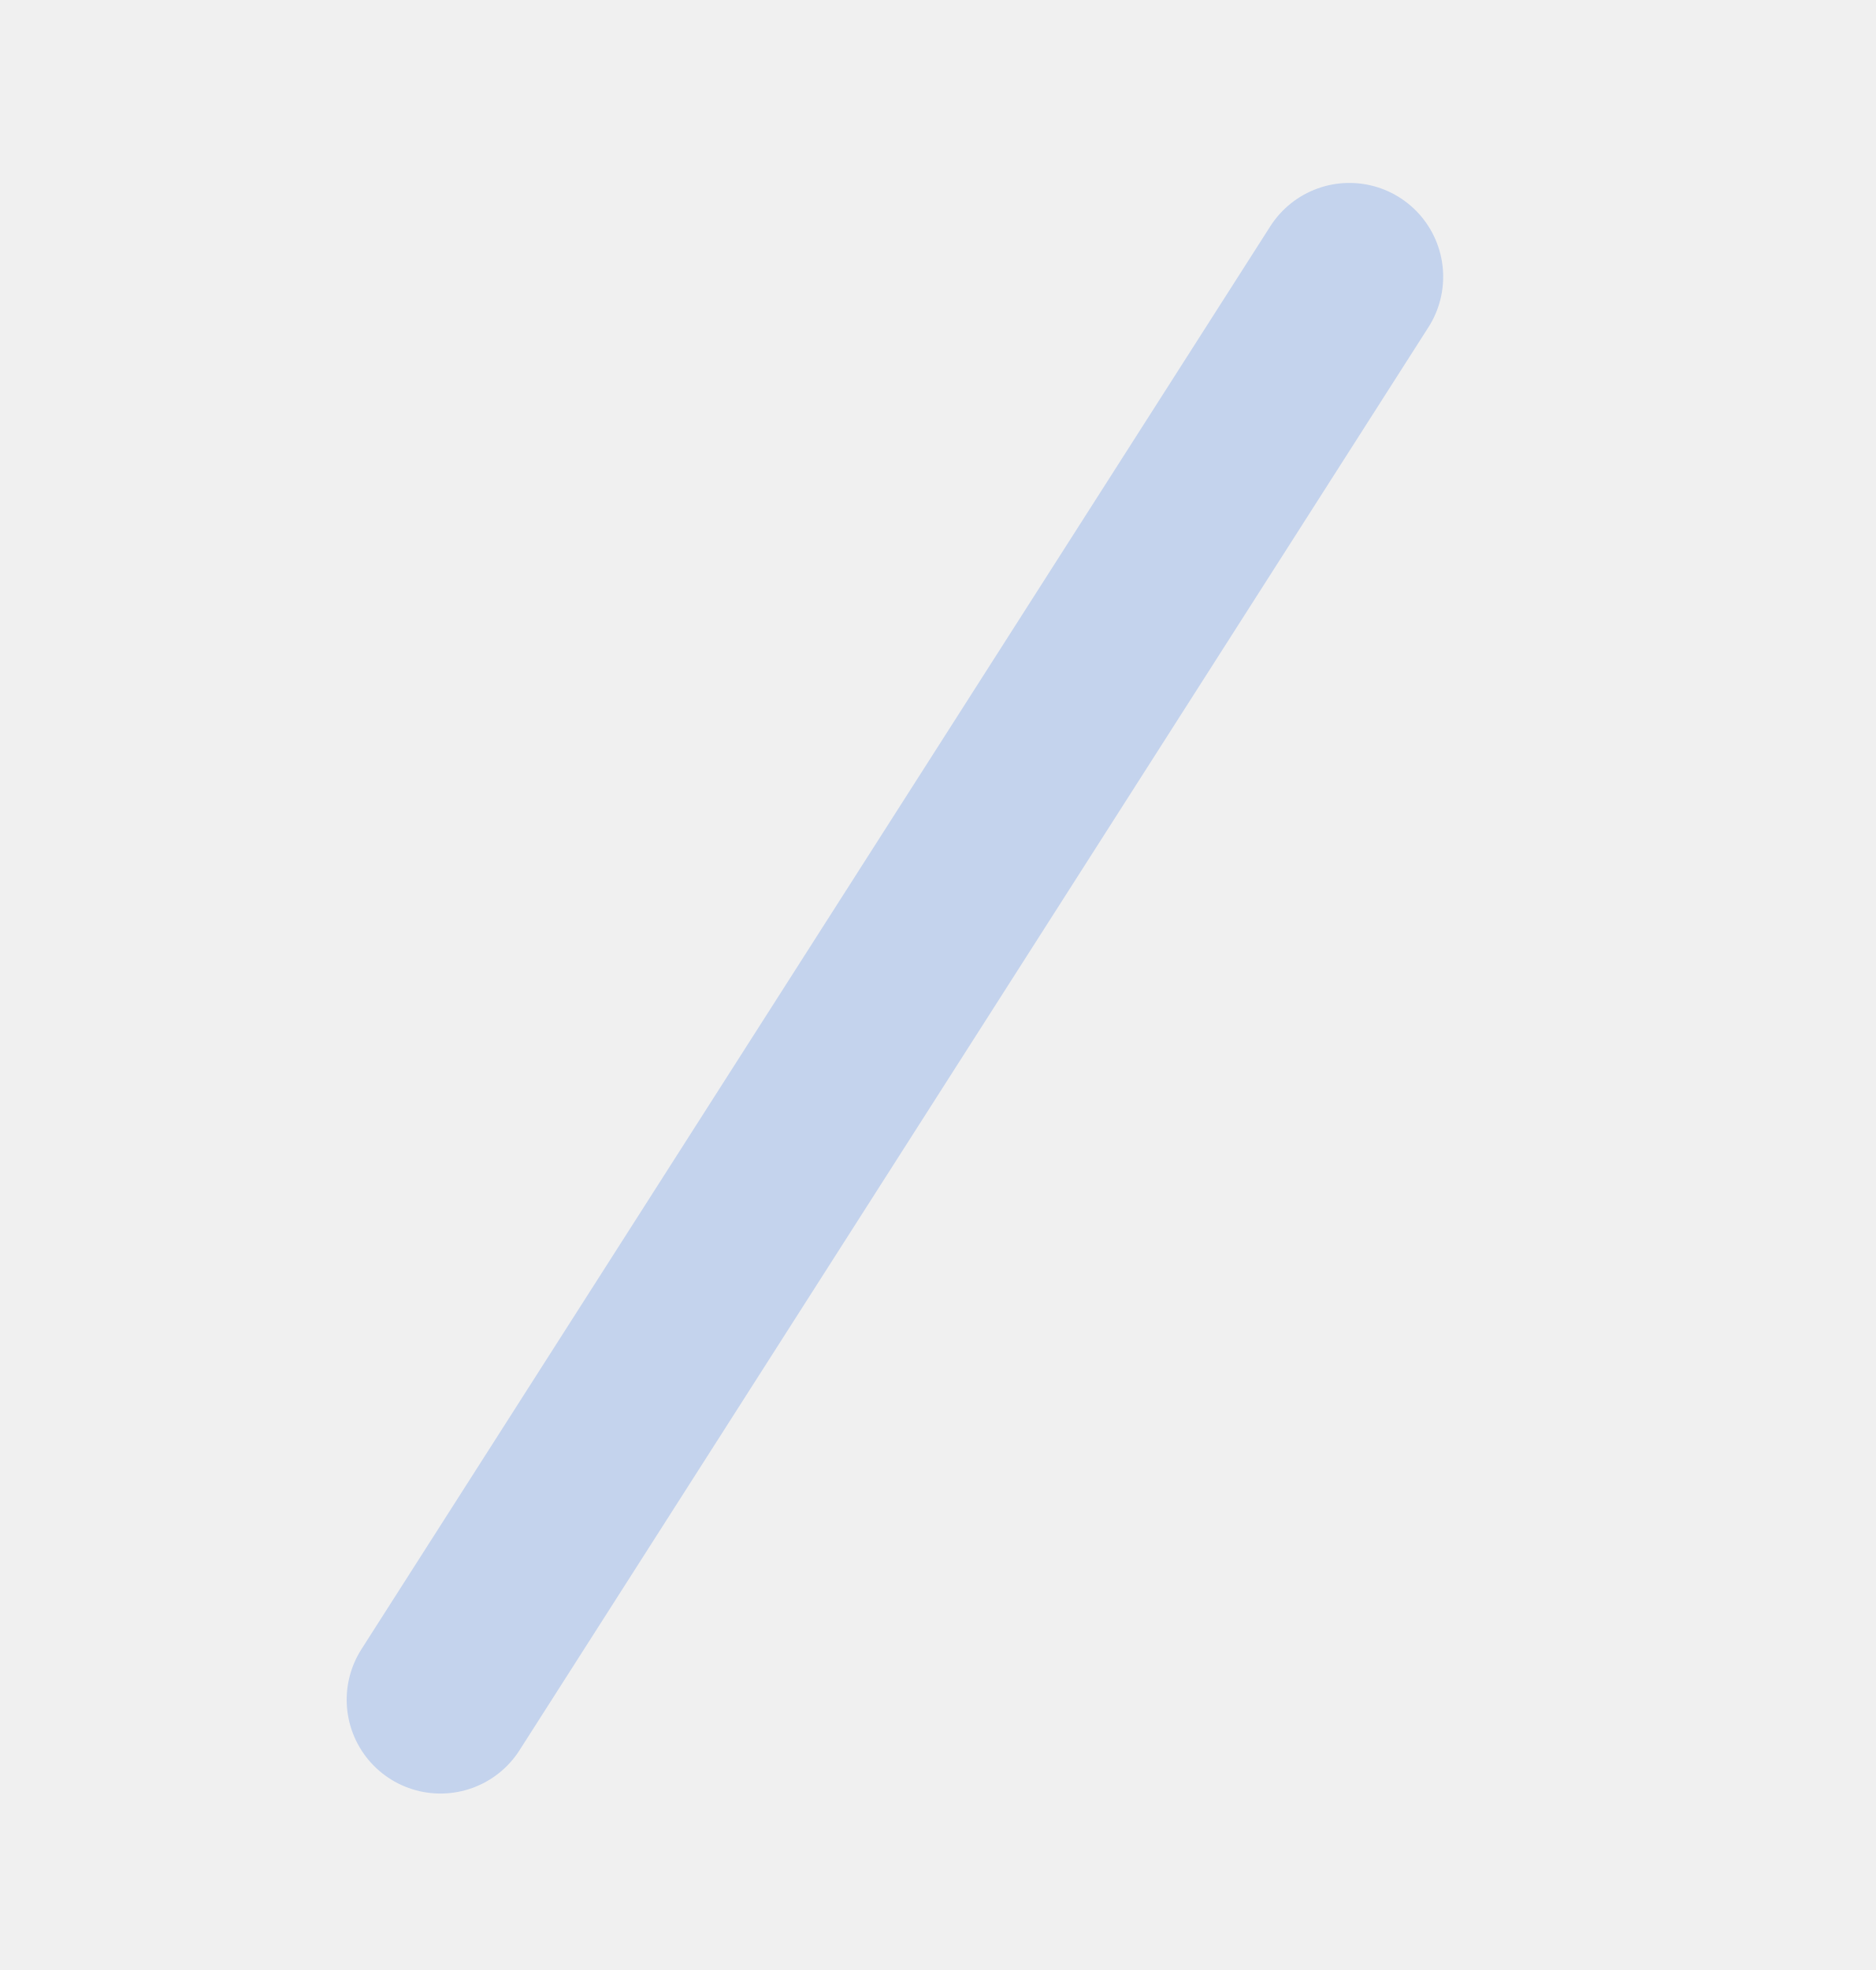
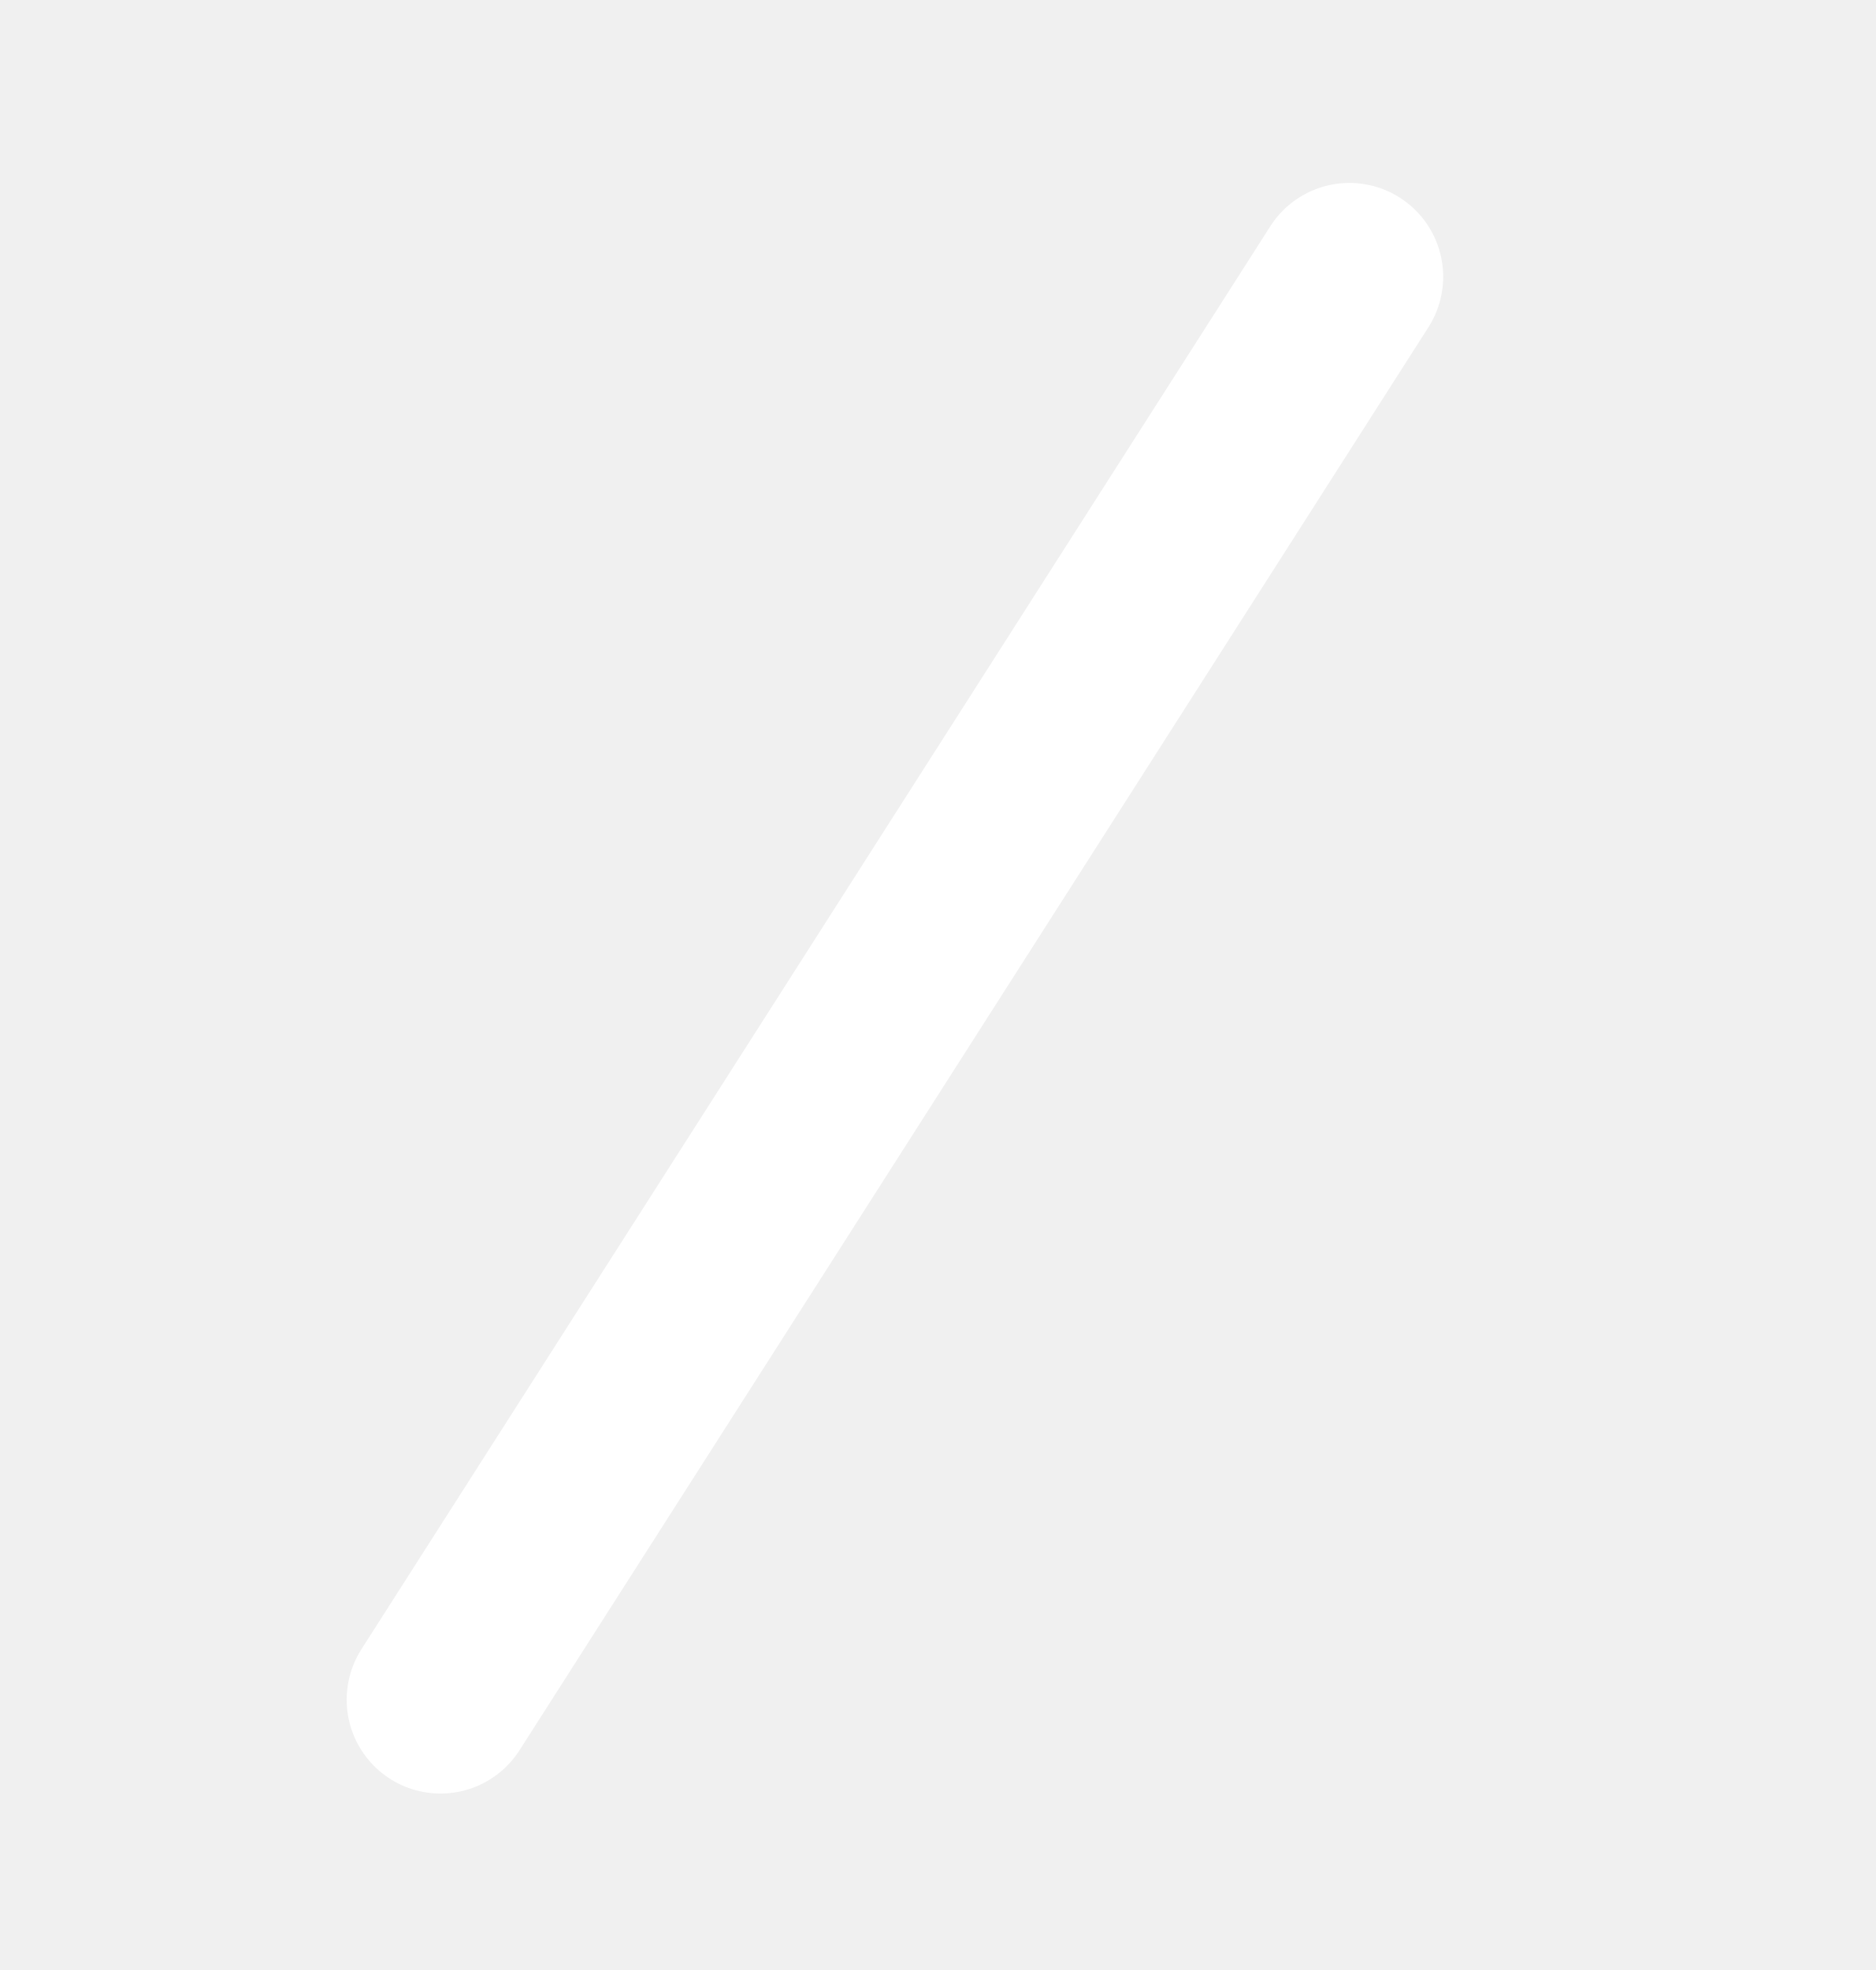
<svg xmlns="http://www.w3.org/2000/svg" width="20" height="21" viewBox="0 0 20 21" fill="none">
-   <line x1="4.696" y1="18.119" x2="14.386" y2="2.95" stroke="#C4D3ED" stroke-width="2" stroke-linecap="round" />
+   <line x1="4.696" y1="18.119" x2="14.386" y2="2.95" stroke="#fff" stroke-width="2" stroke-linecap="round" />
</svg>
